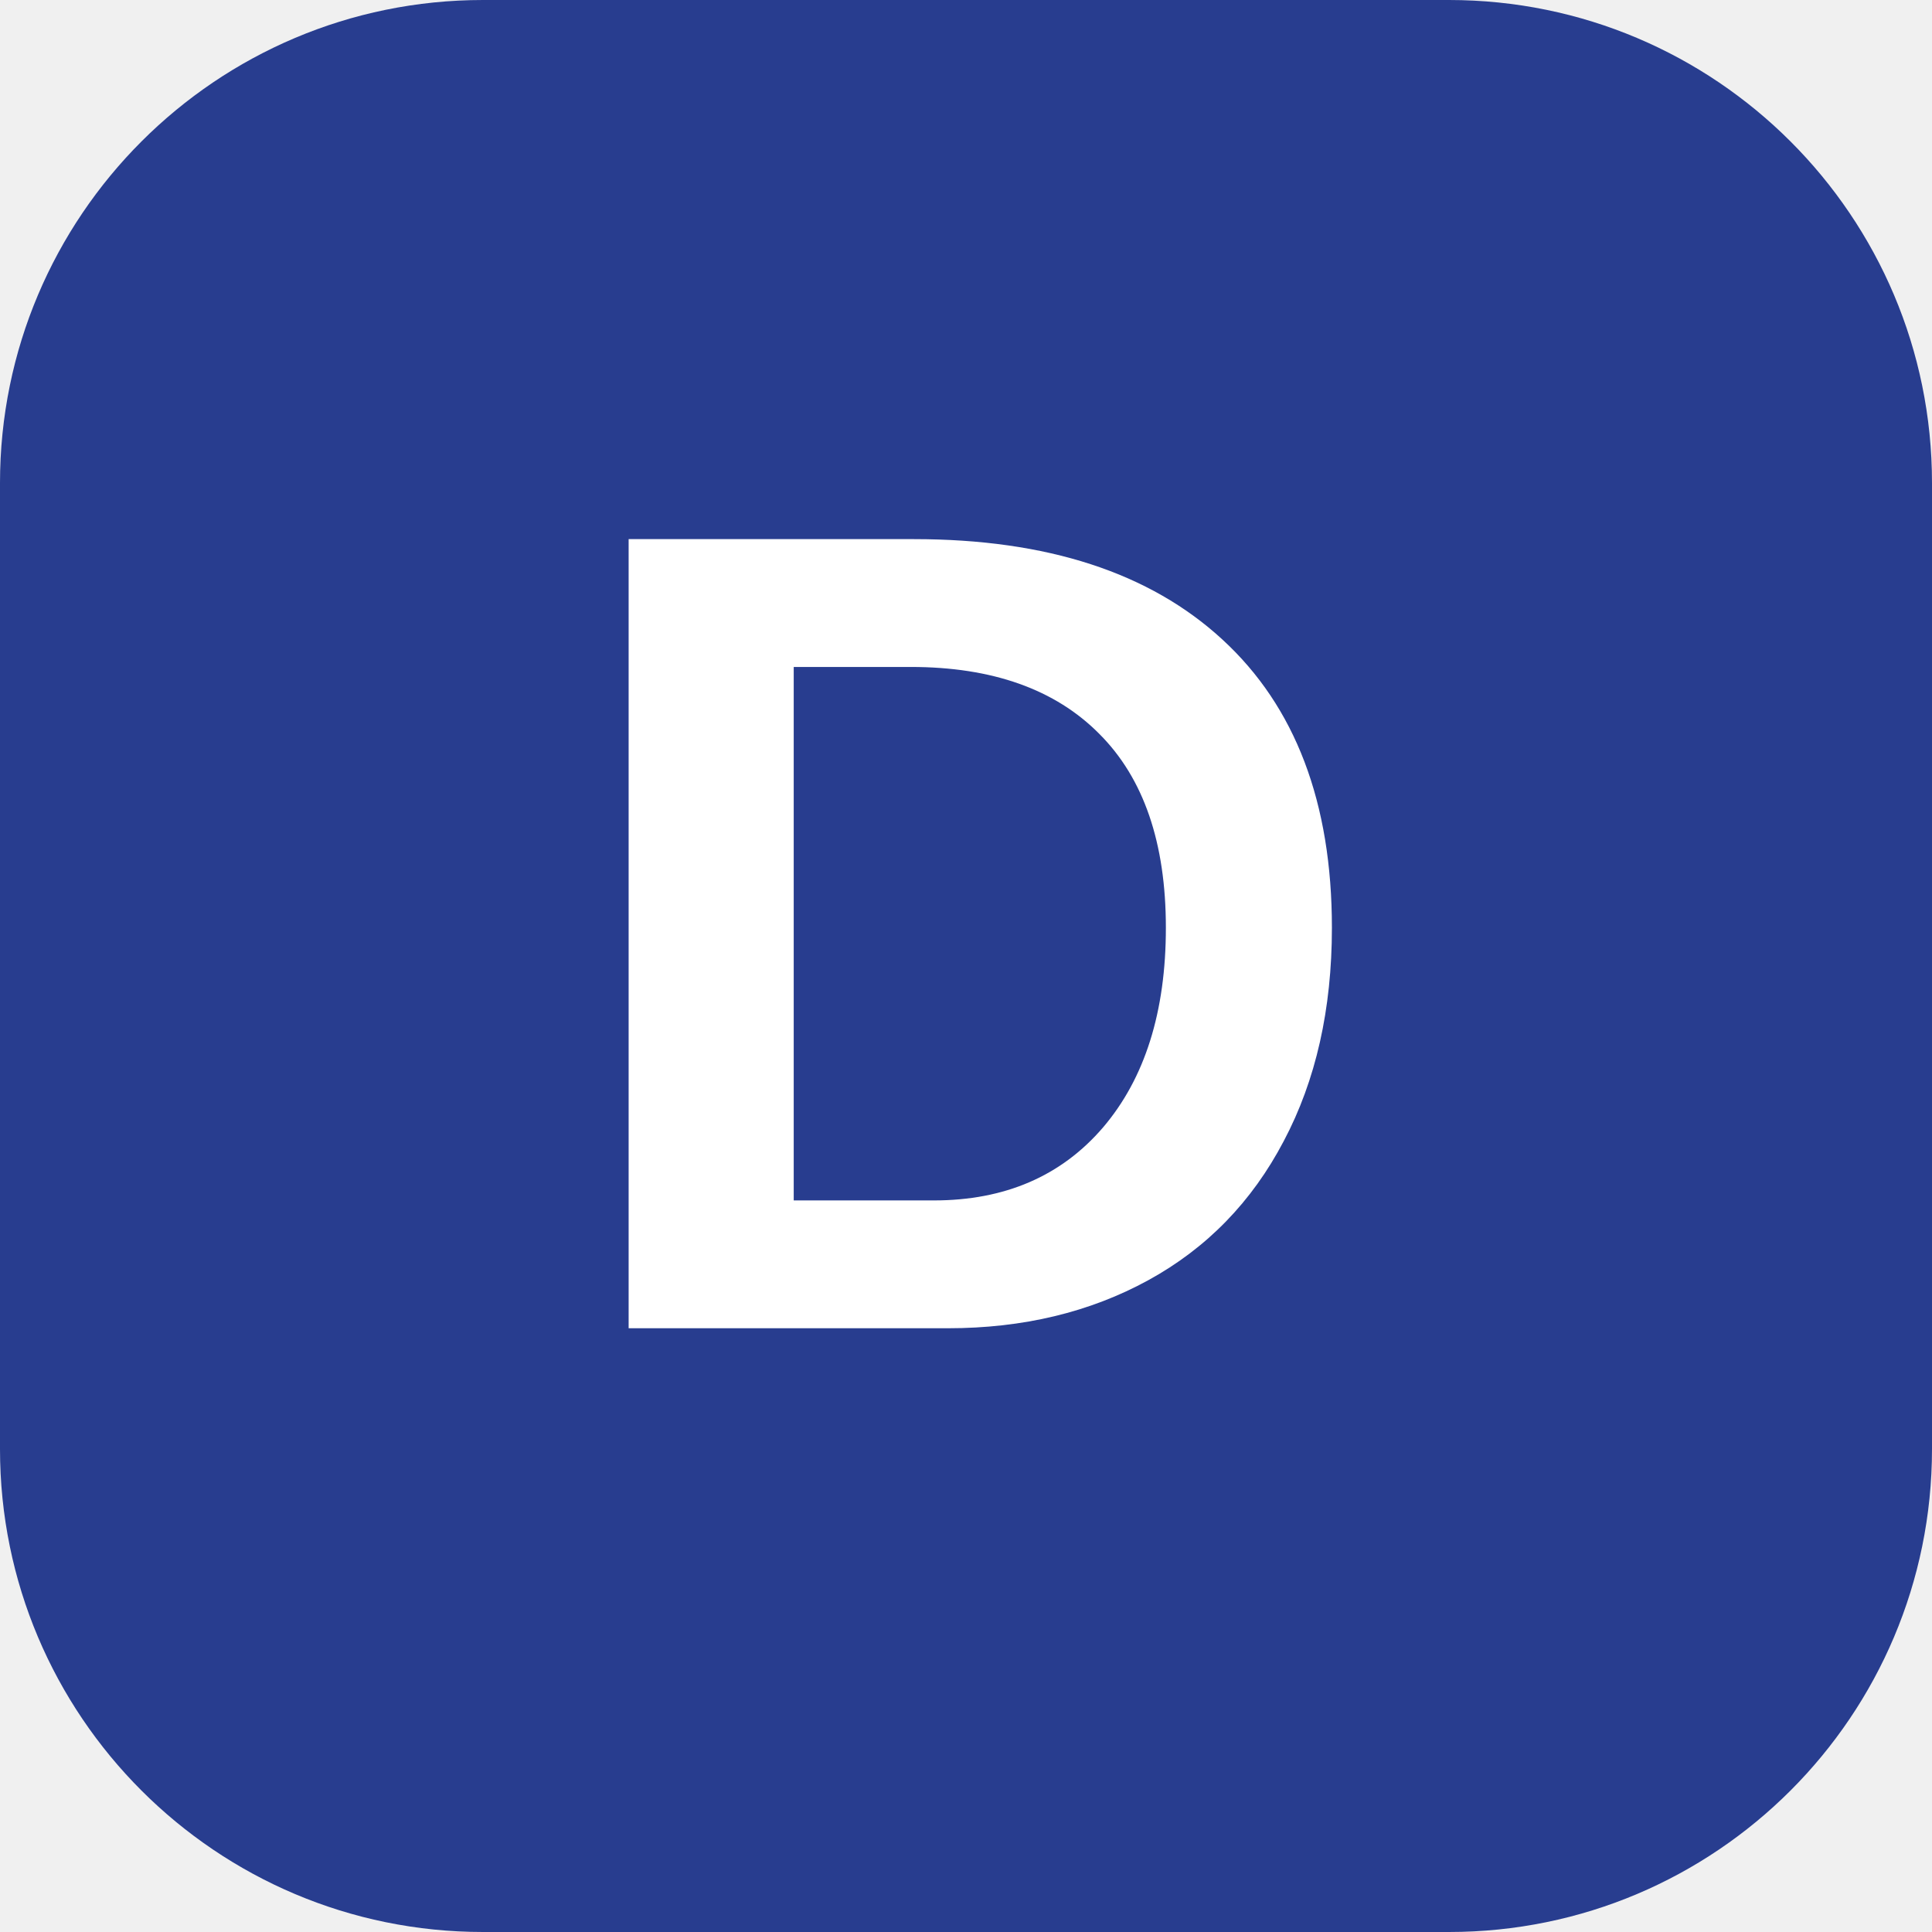
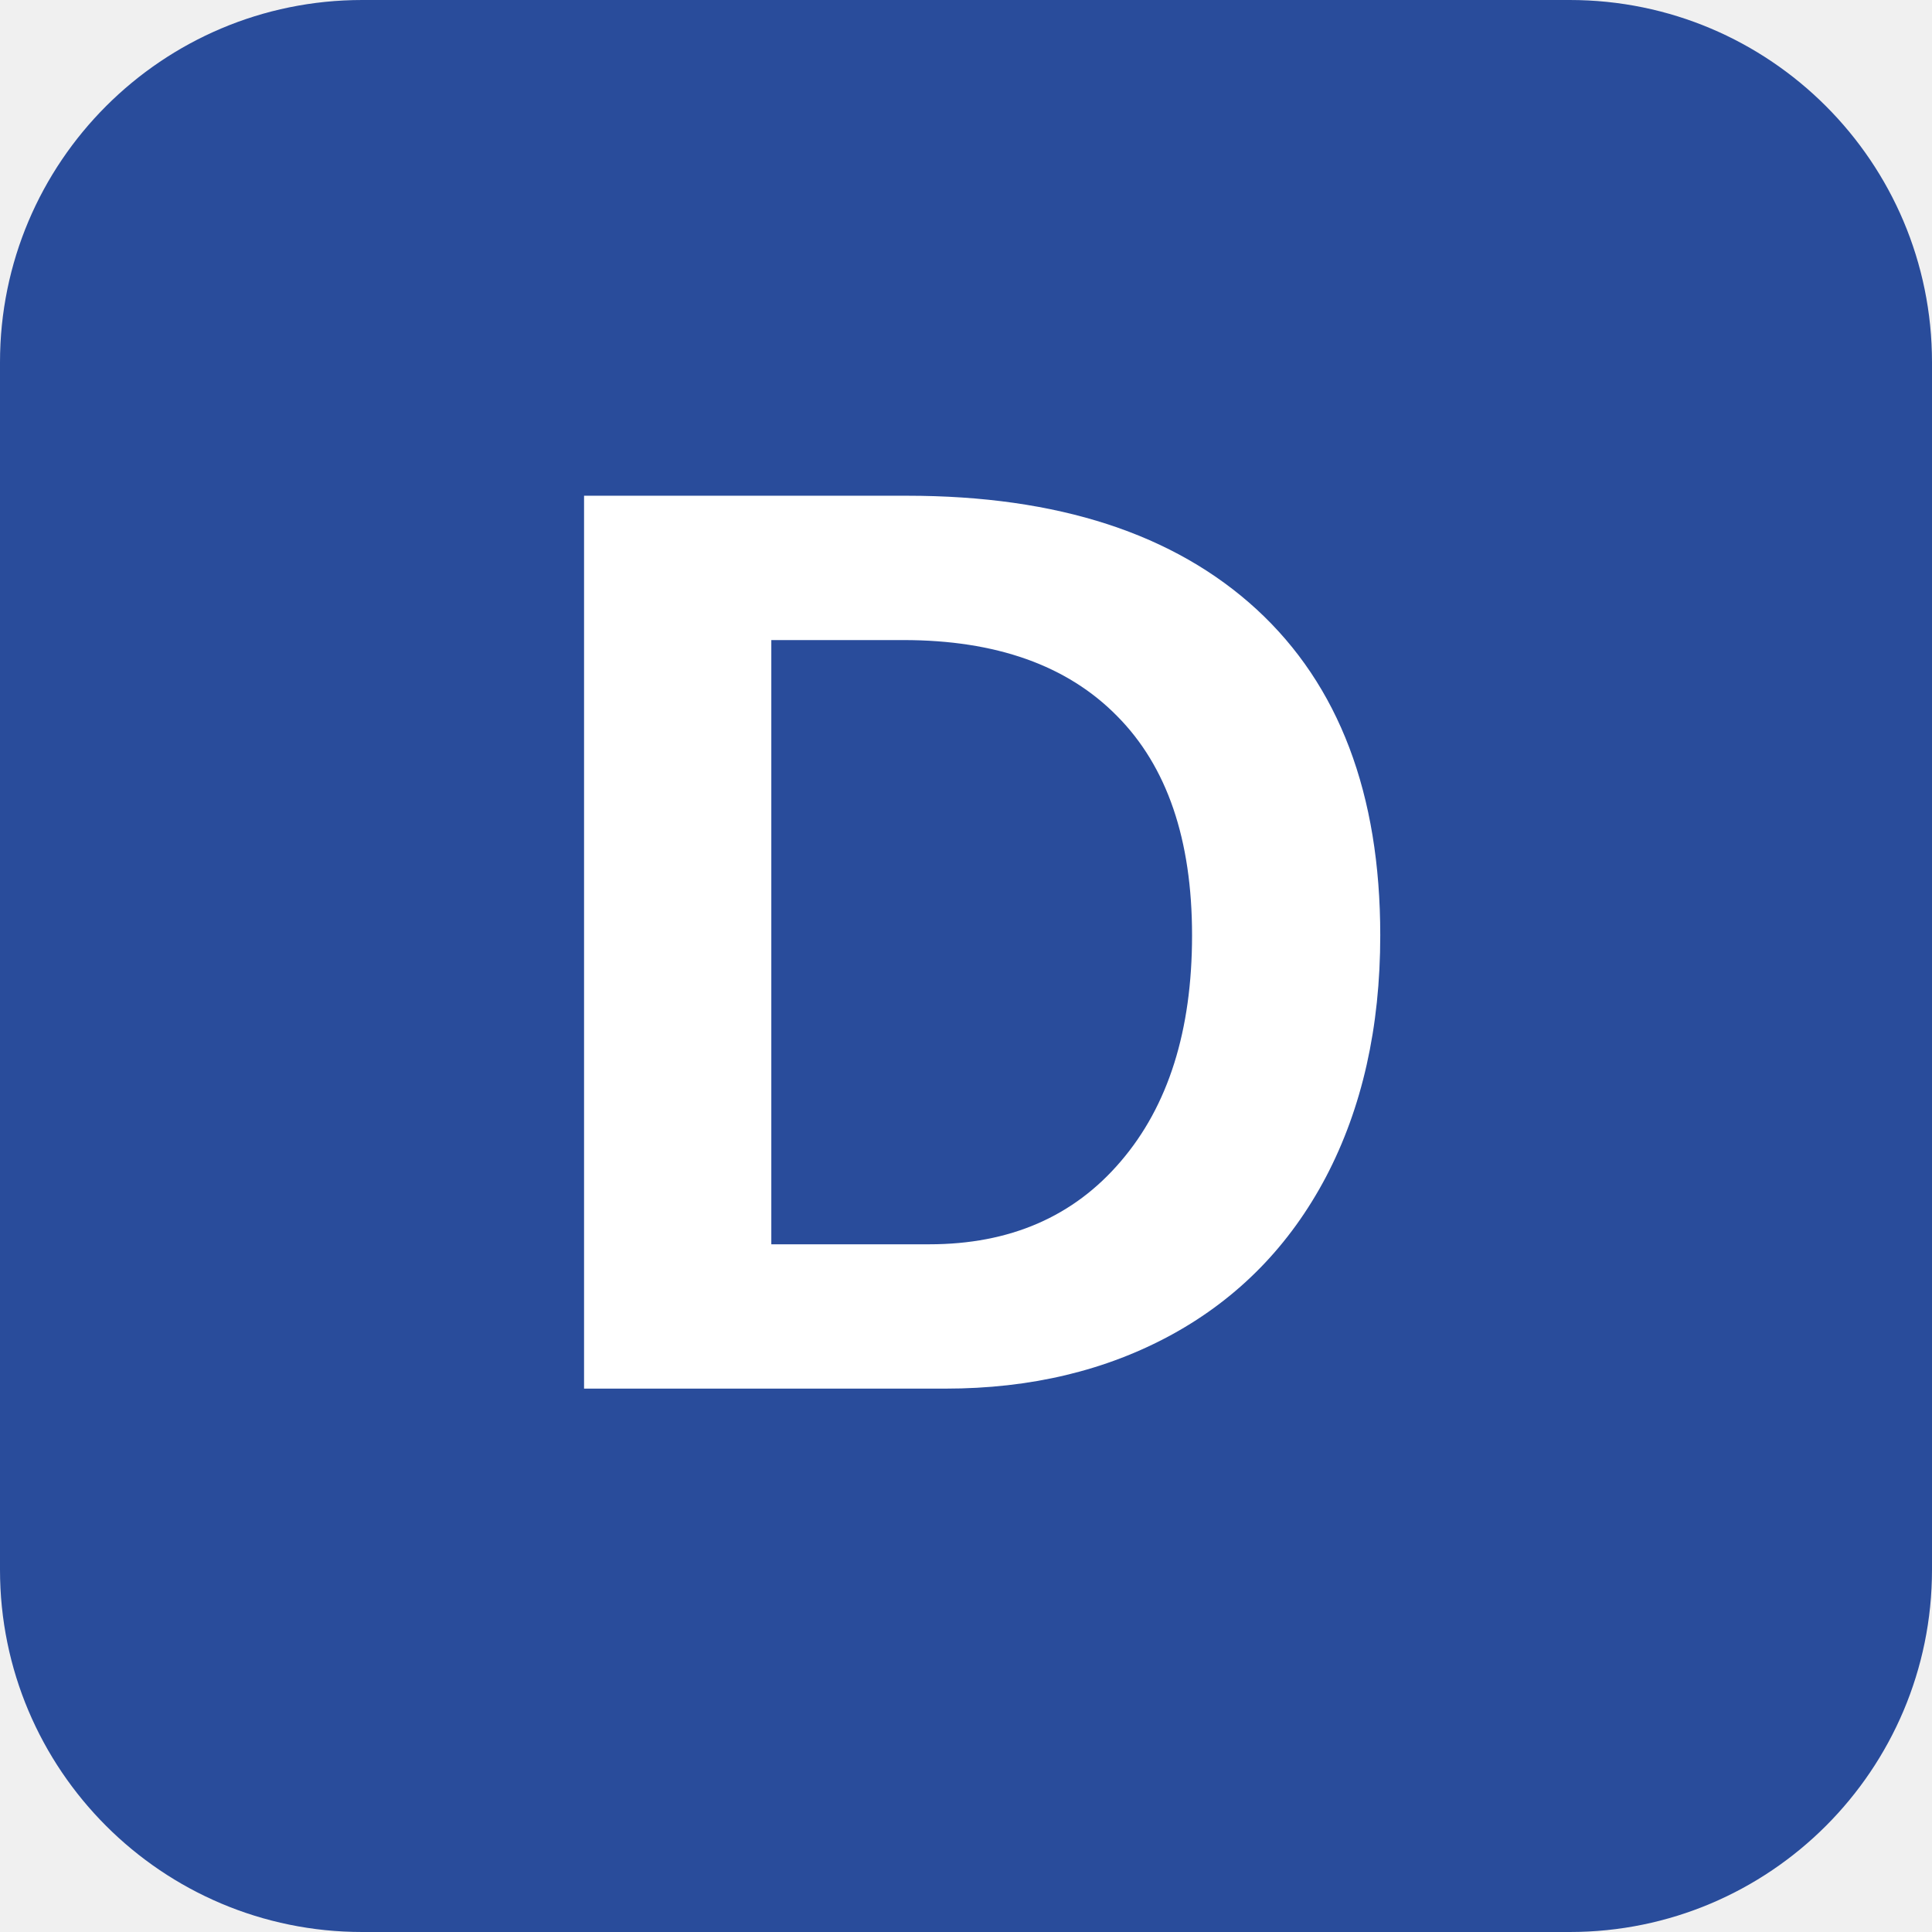
<svg xmlns="http://www.w3.org/2000/svg" viewBox="0 0 64 64">
-   <rect width="64" height="64" rx="16" fill="#283d8f" />
-   <text x="32" y="44" text-anchor="middle" font-family="Arial, Helvetica, sans-serif" font-size="38" font-weight="700" fill="white">D</text>
+   <rect width="64" height="64" rx="12" fill="#294c9b" />
+   <text x="32" y="46" text-anchor="middle" font-size="43" font-family="Arial" font-weight="bold" fill="white">D</text>
</svg>
